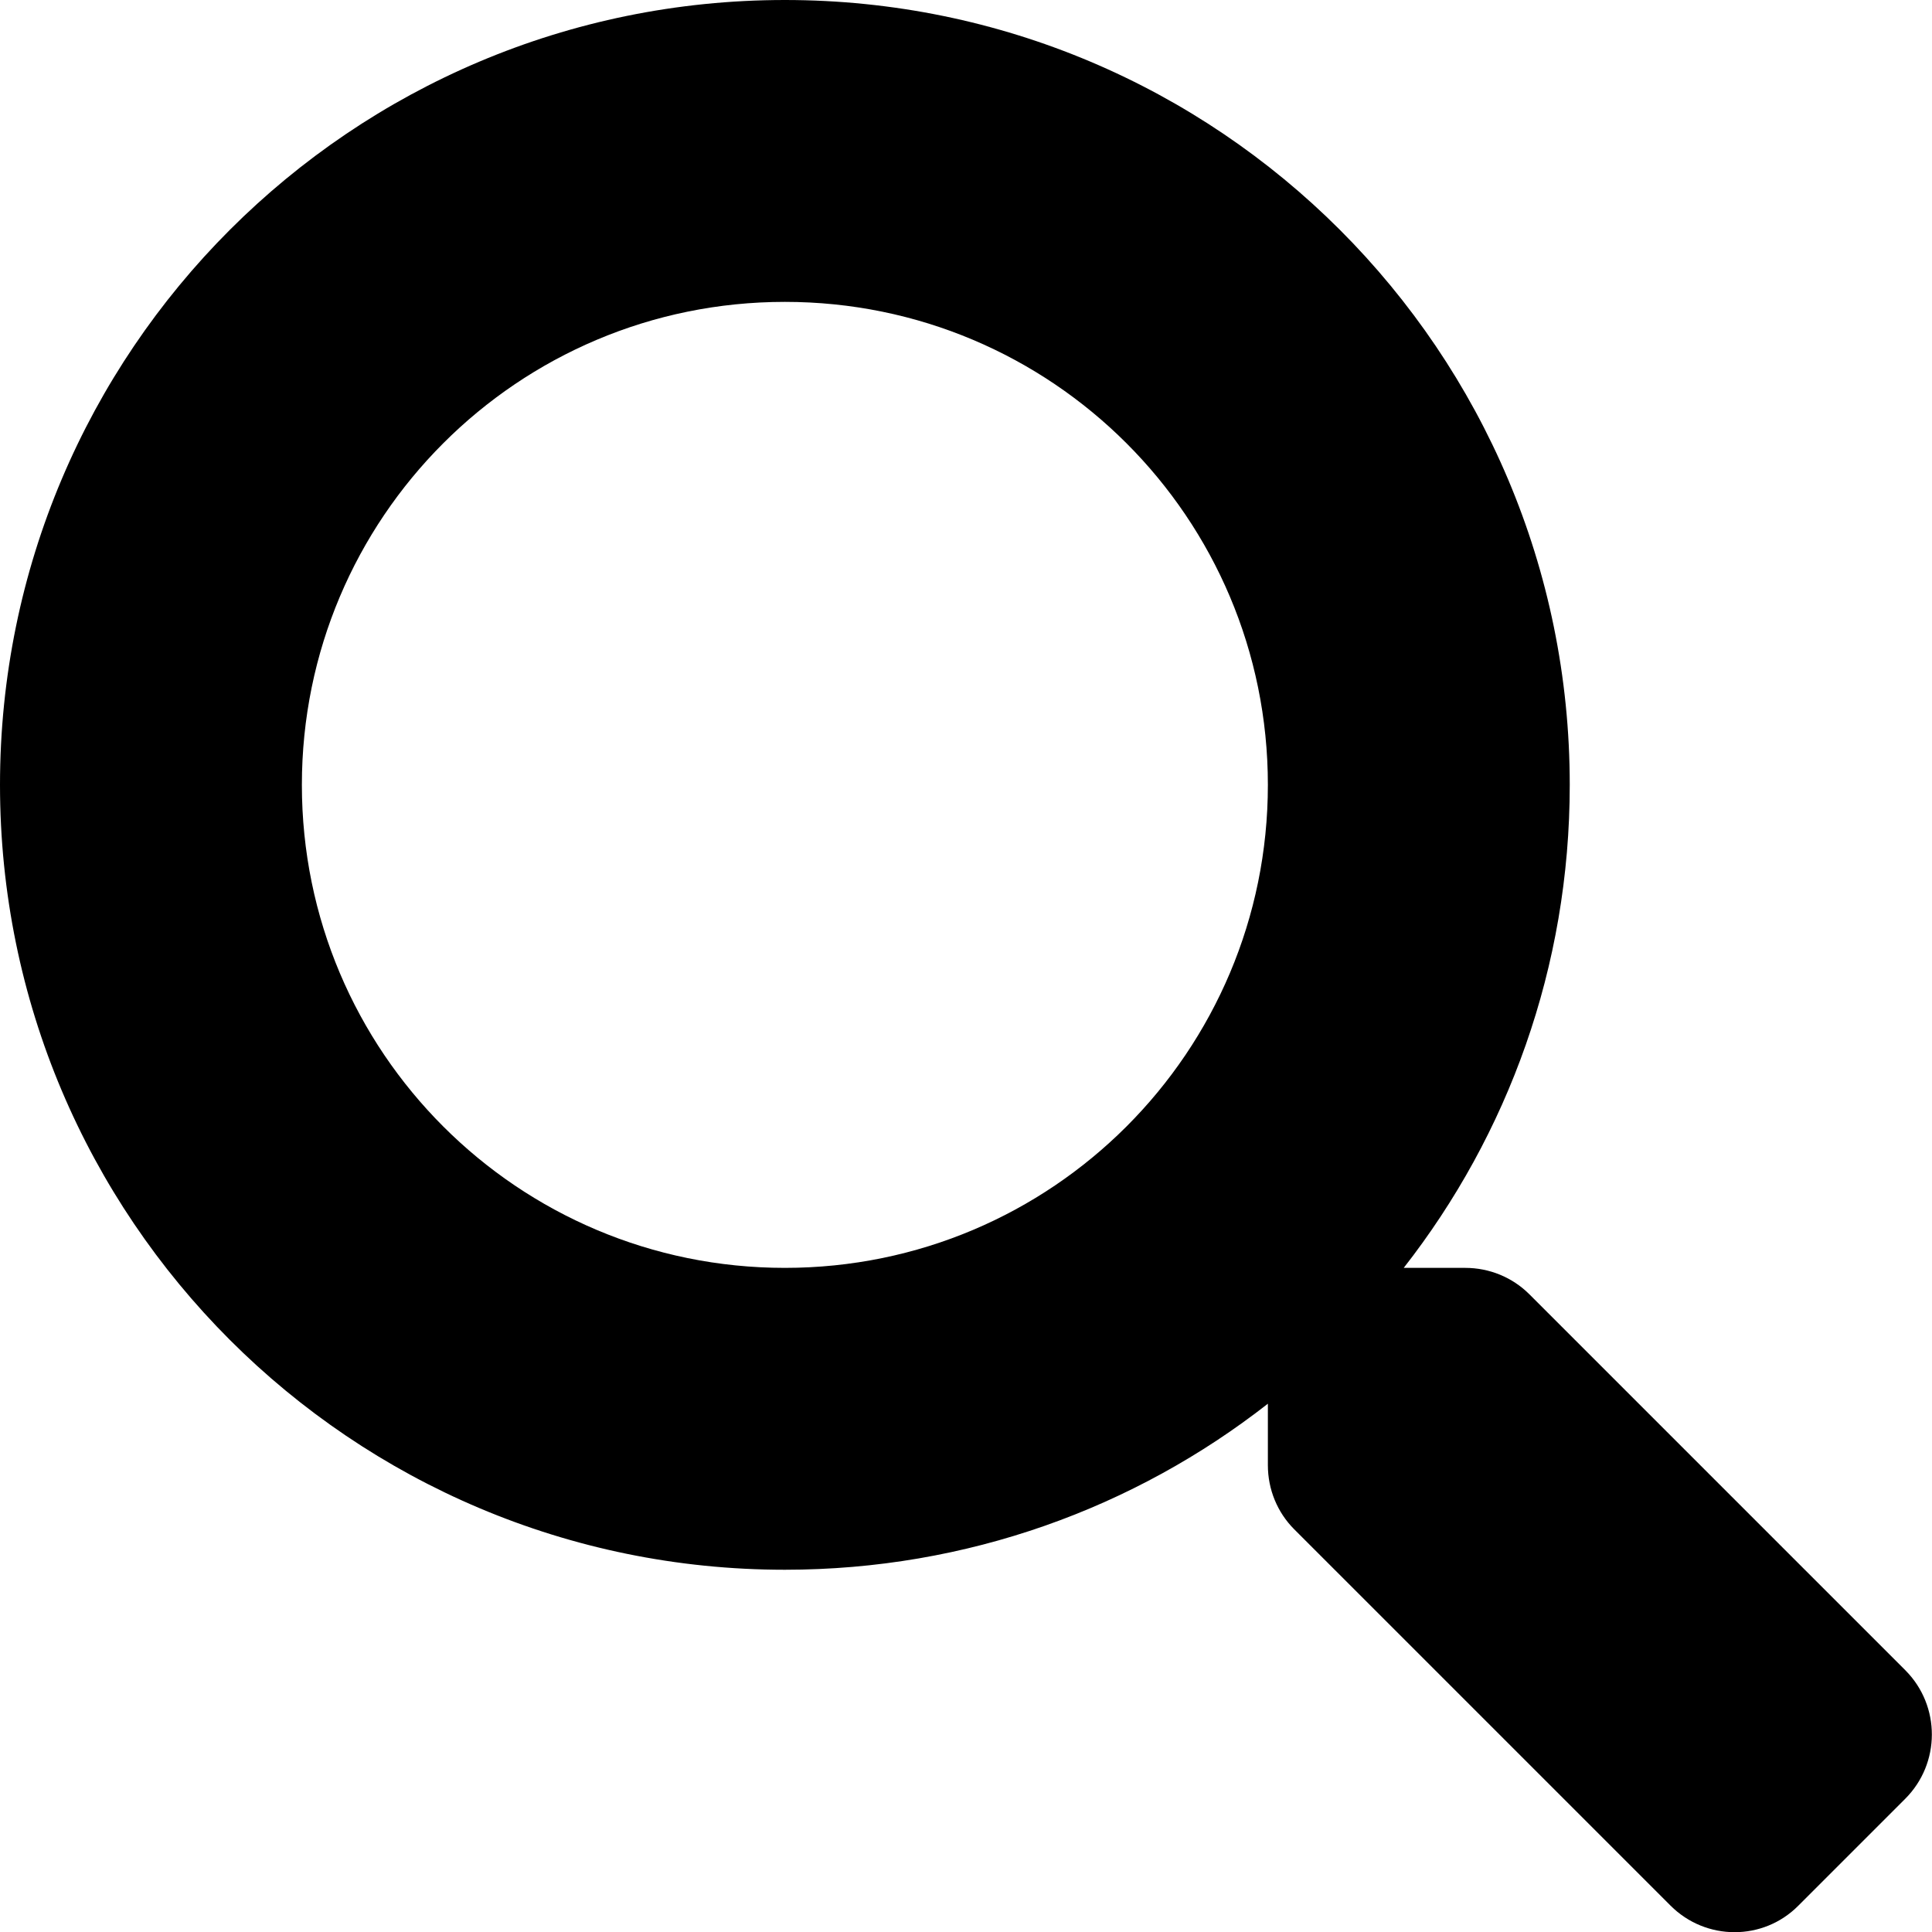
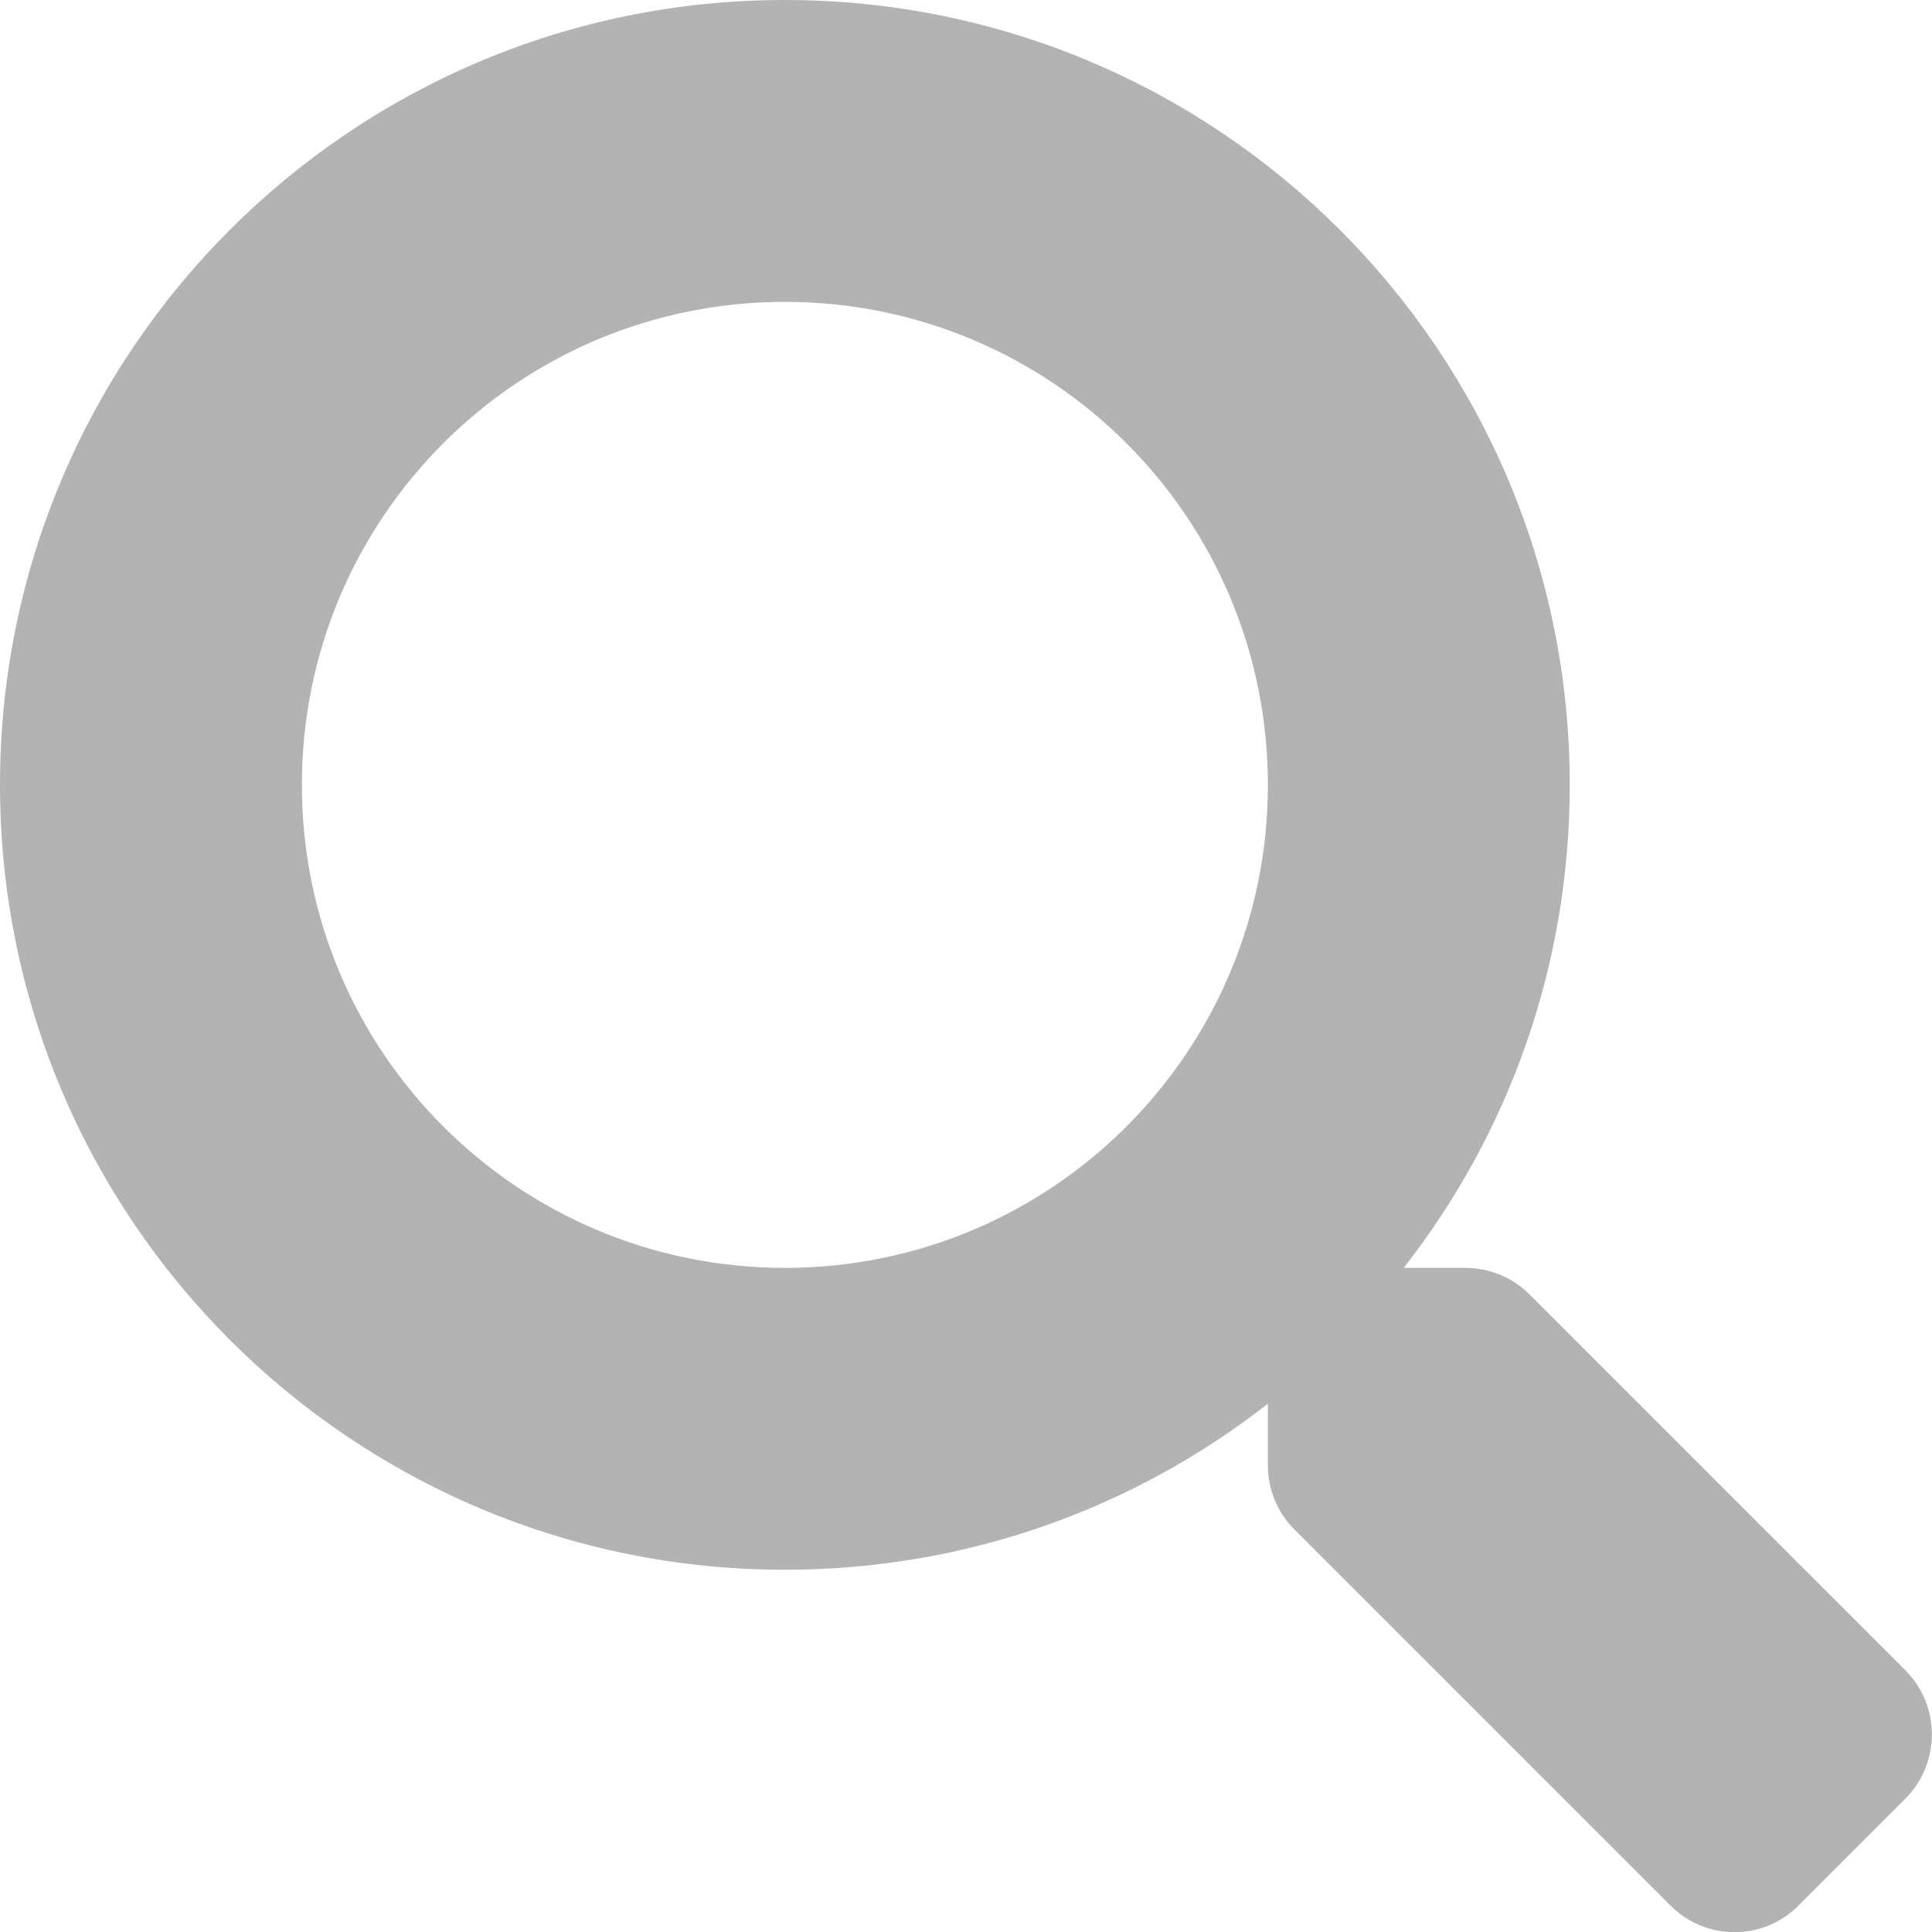
<svg xmlns="http://www.w3.org/2000/svg" aria-hidden="true" focusable="false" data-prefix="fas" data-icon="search" class="svg-inline--fa fa-search fa-w-16" role="img" viewBox="0 0 512 512">
-   <path fill="currentColor" d="M505 442.7L405.3 343c-4.5-4.5-10.6-7-17-7H372c27.6-35.3 44-79.7 44-128C416 93.1 322.9 0 208 0S0 93.1 0 208s93.1 208 208 208c48.3 0 92.7-16.4 128-44v16.3c0 6.4 2.5 12.5 7 17l99.7 99.7c9.4 9.4 24.6 9.4 33.9 0l28.3-28.3c9.4-9.4 9.4-24.6.1-34zM208 336c-70.7 0-128-57.2-128-128 0-70.7 57.2-128 128-128 70.7 0 128 57.2 128 128 0 70.7-57.2 128-128 128z" />
+   <path style="fill: #b3b3b3;" d="M505 442.7L405.3 343c-4.5-4.5-10.6-7-17-7H372c27.6-35.3 44-79.7 44-128C416 93.1 322.9 0 208 0S0 93.1 0 208s93.1 208 208 208c48.3 0 92.7-16.4 128-44v16.3c0 6.4 2.5 12.5 7 17l99.7 99.7c9.4 9.4 24.6 9.4 33.9 0l28.3-28.3c9.4-9.4 9.4-24.6.1-34zM208 336c-70.7 0-128-57.2-128-128 0-70.7 57.2-128 128-128 70.7 0 128 57.2 128 128 0 70.7-57.2 128-128 128z" />
</svg>
